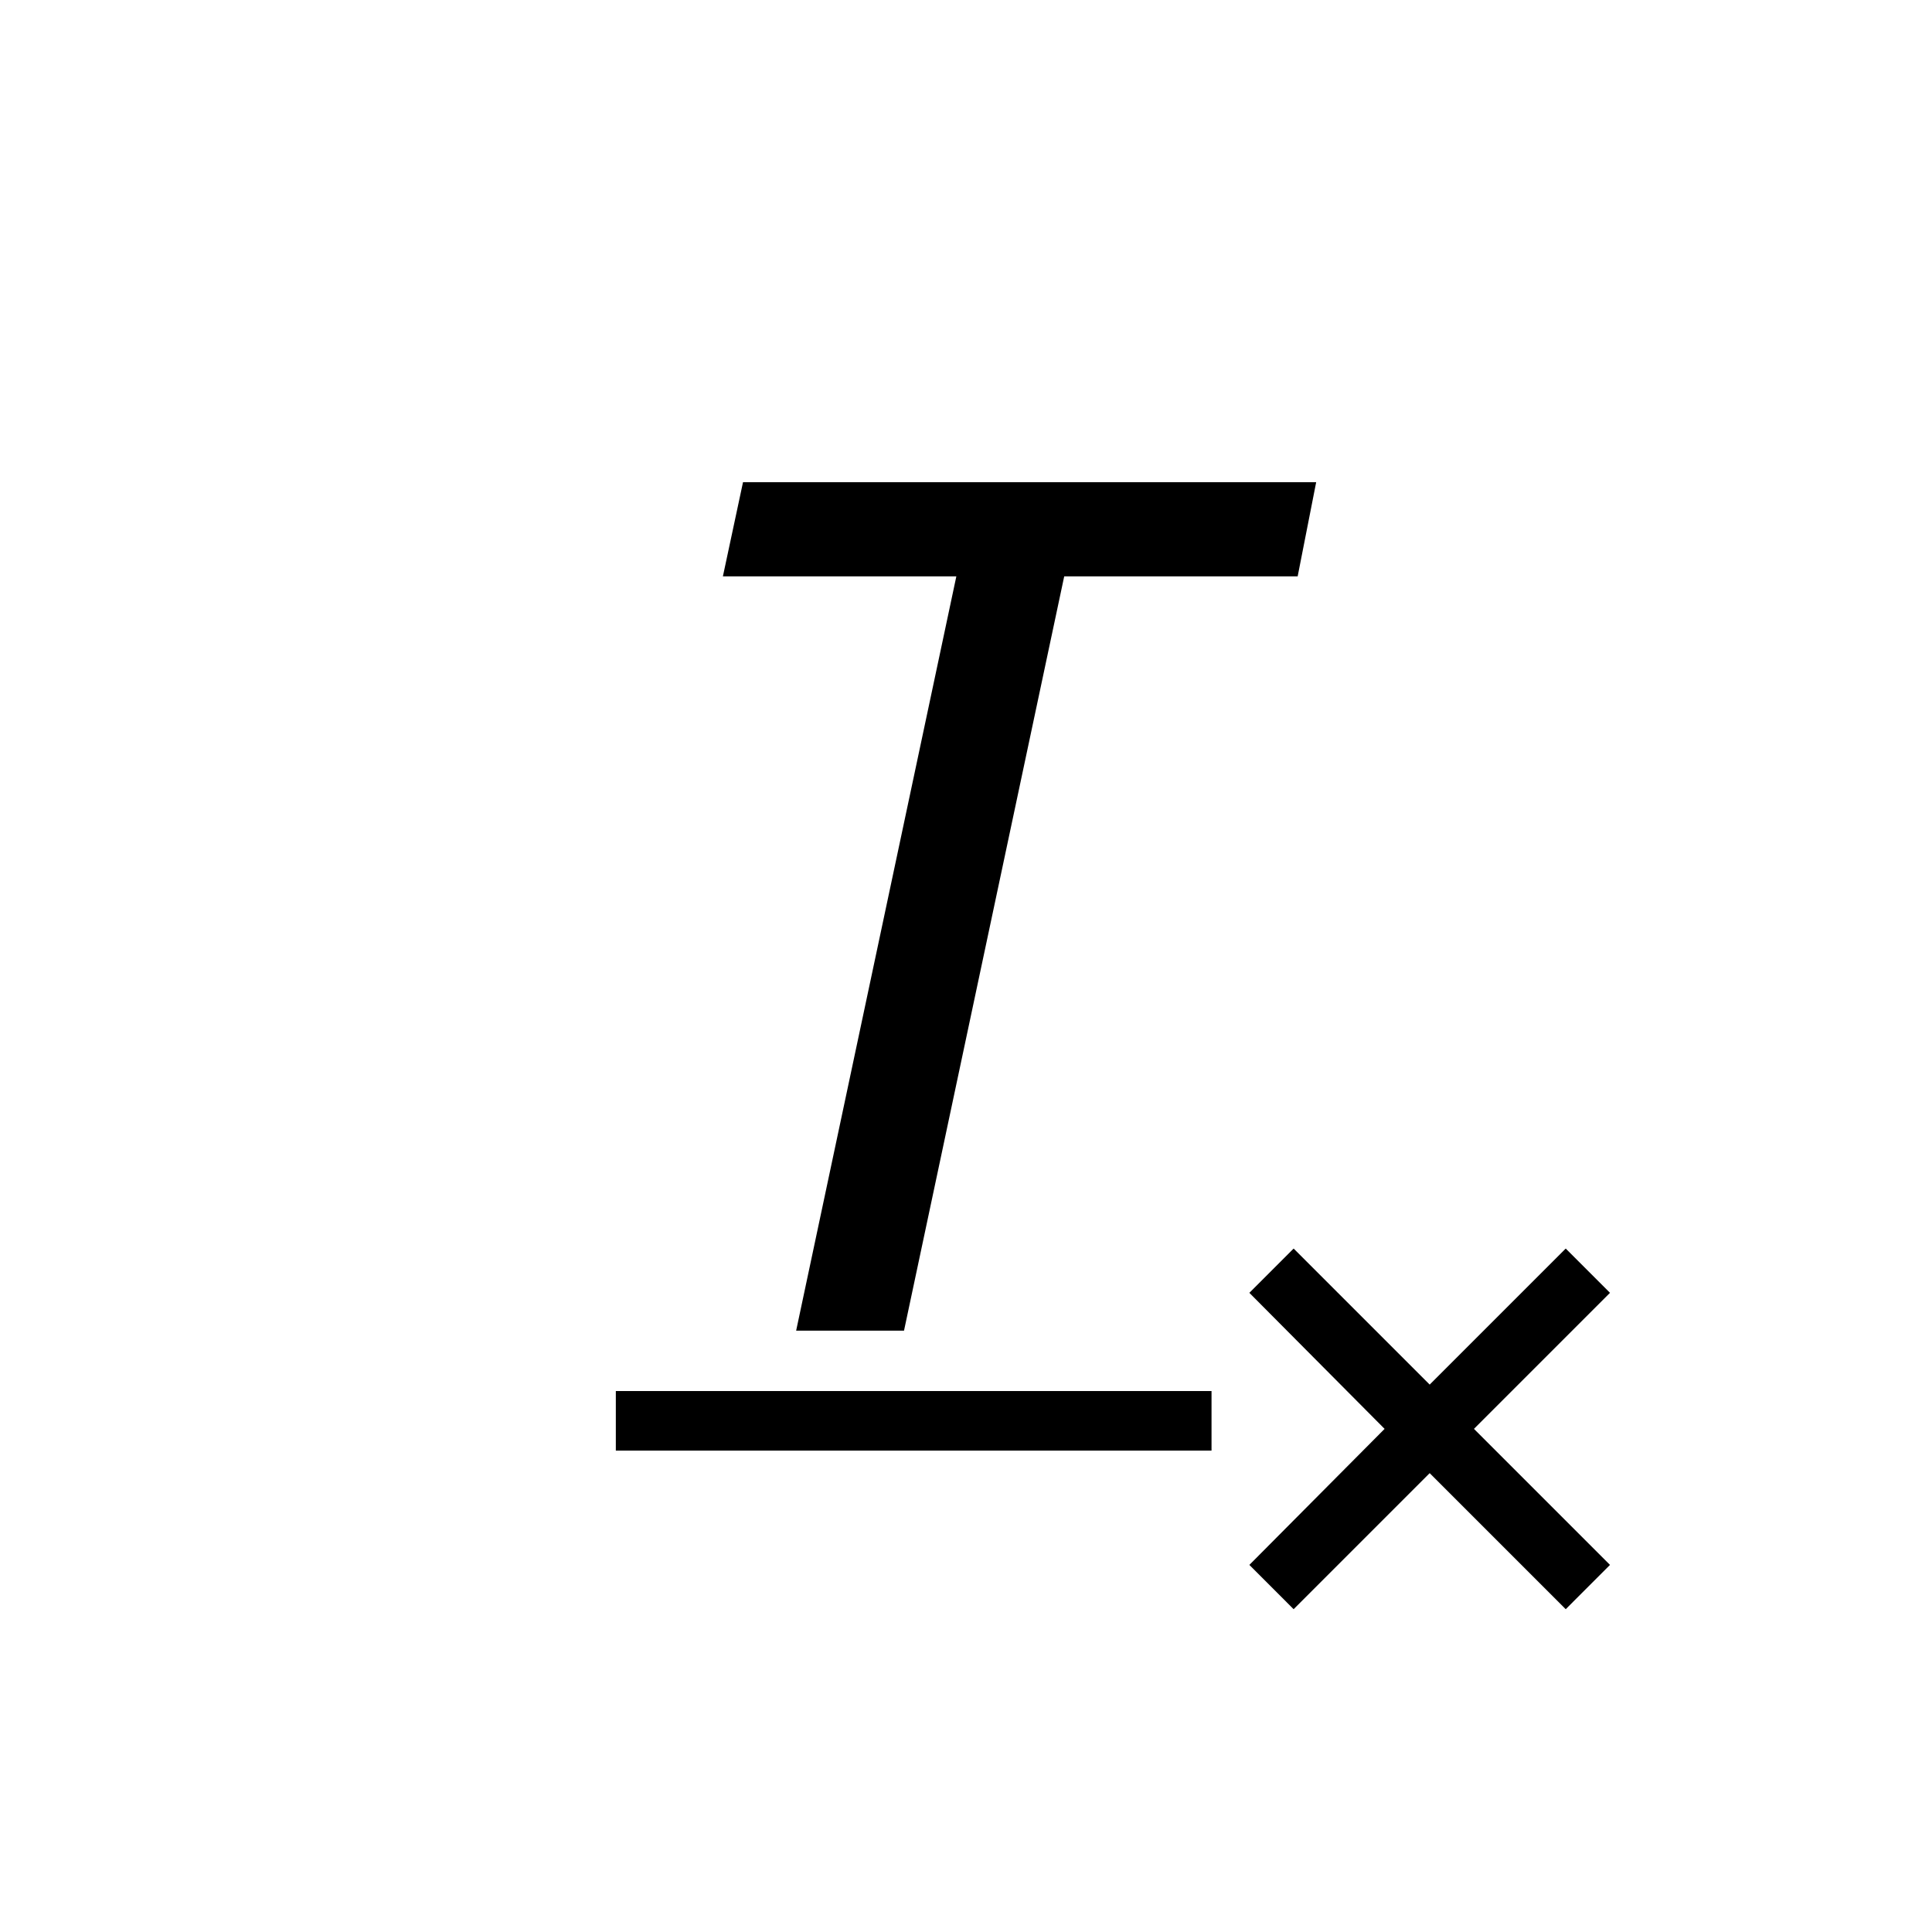
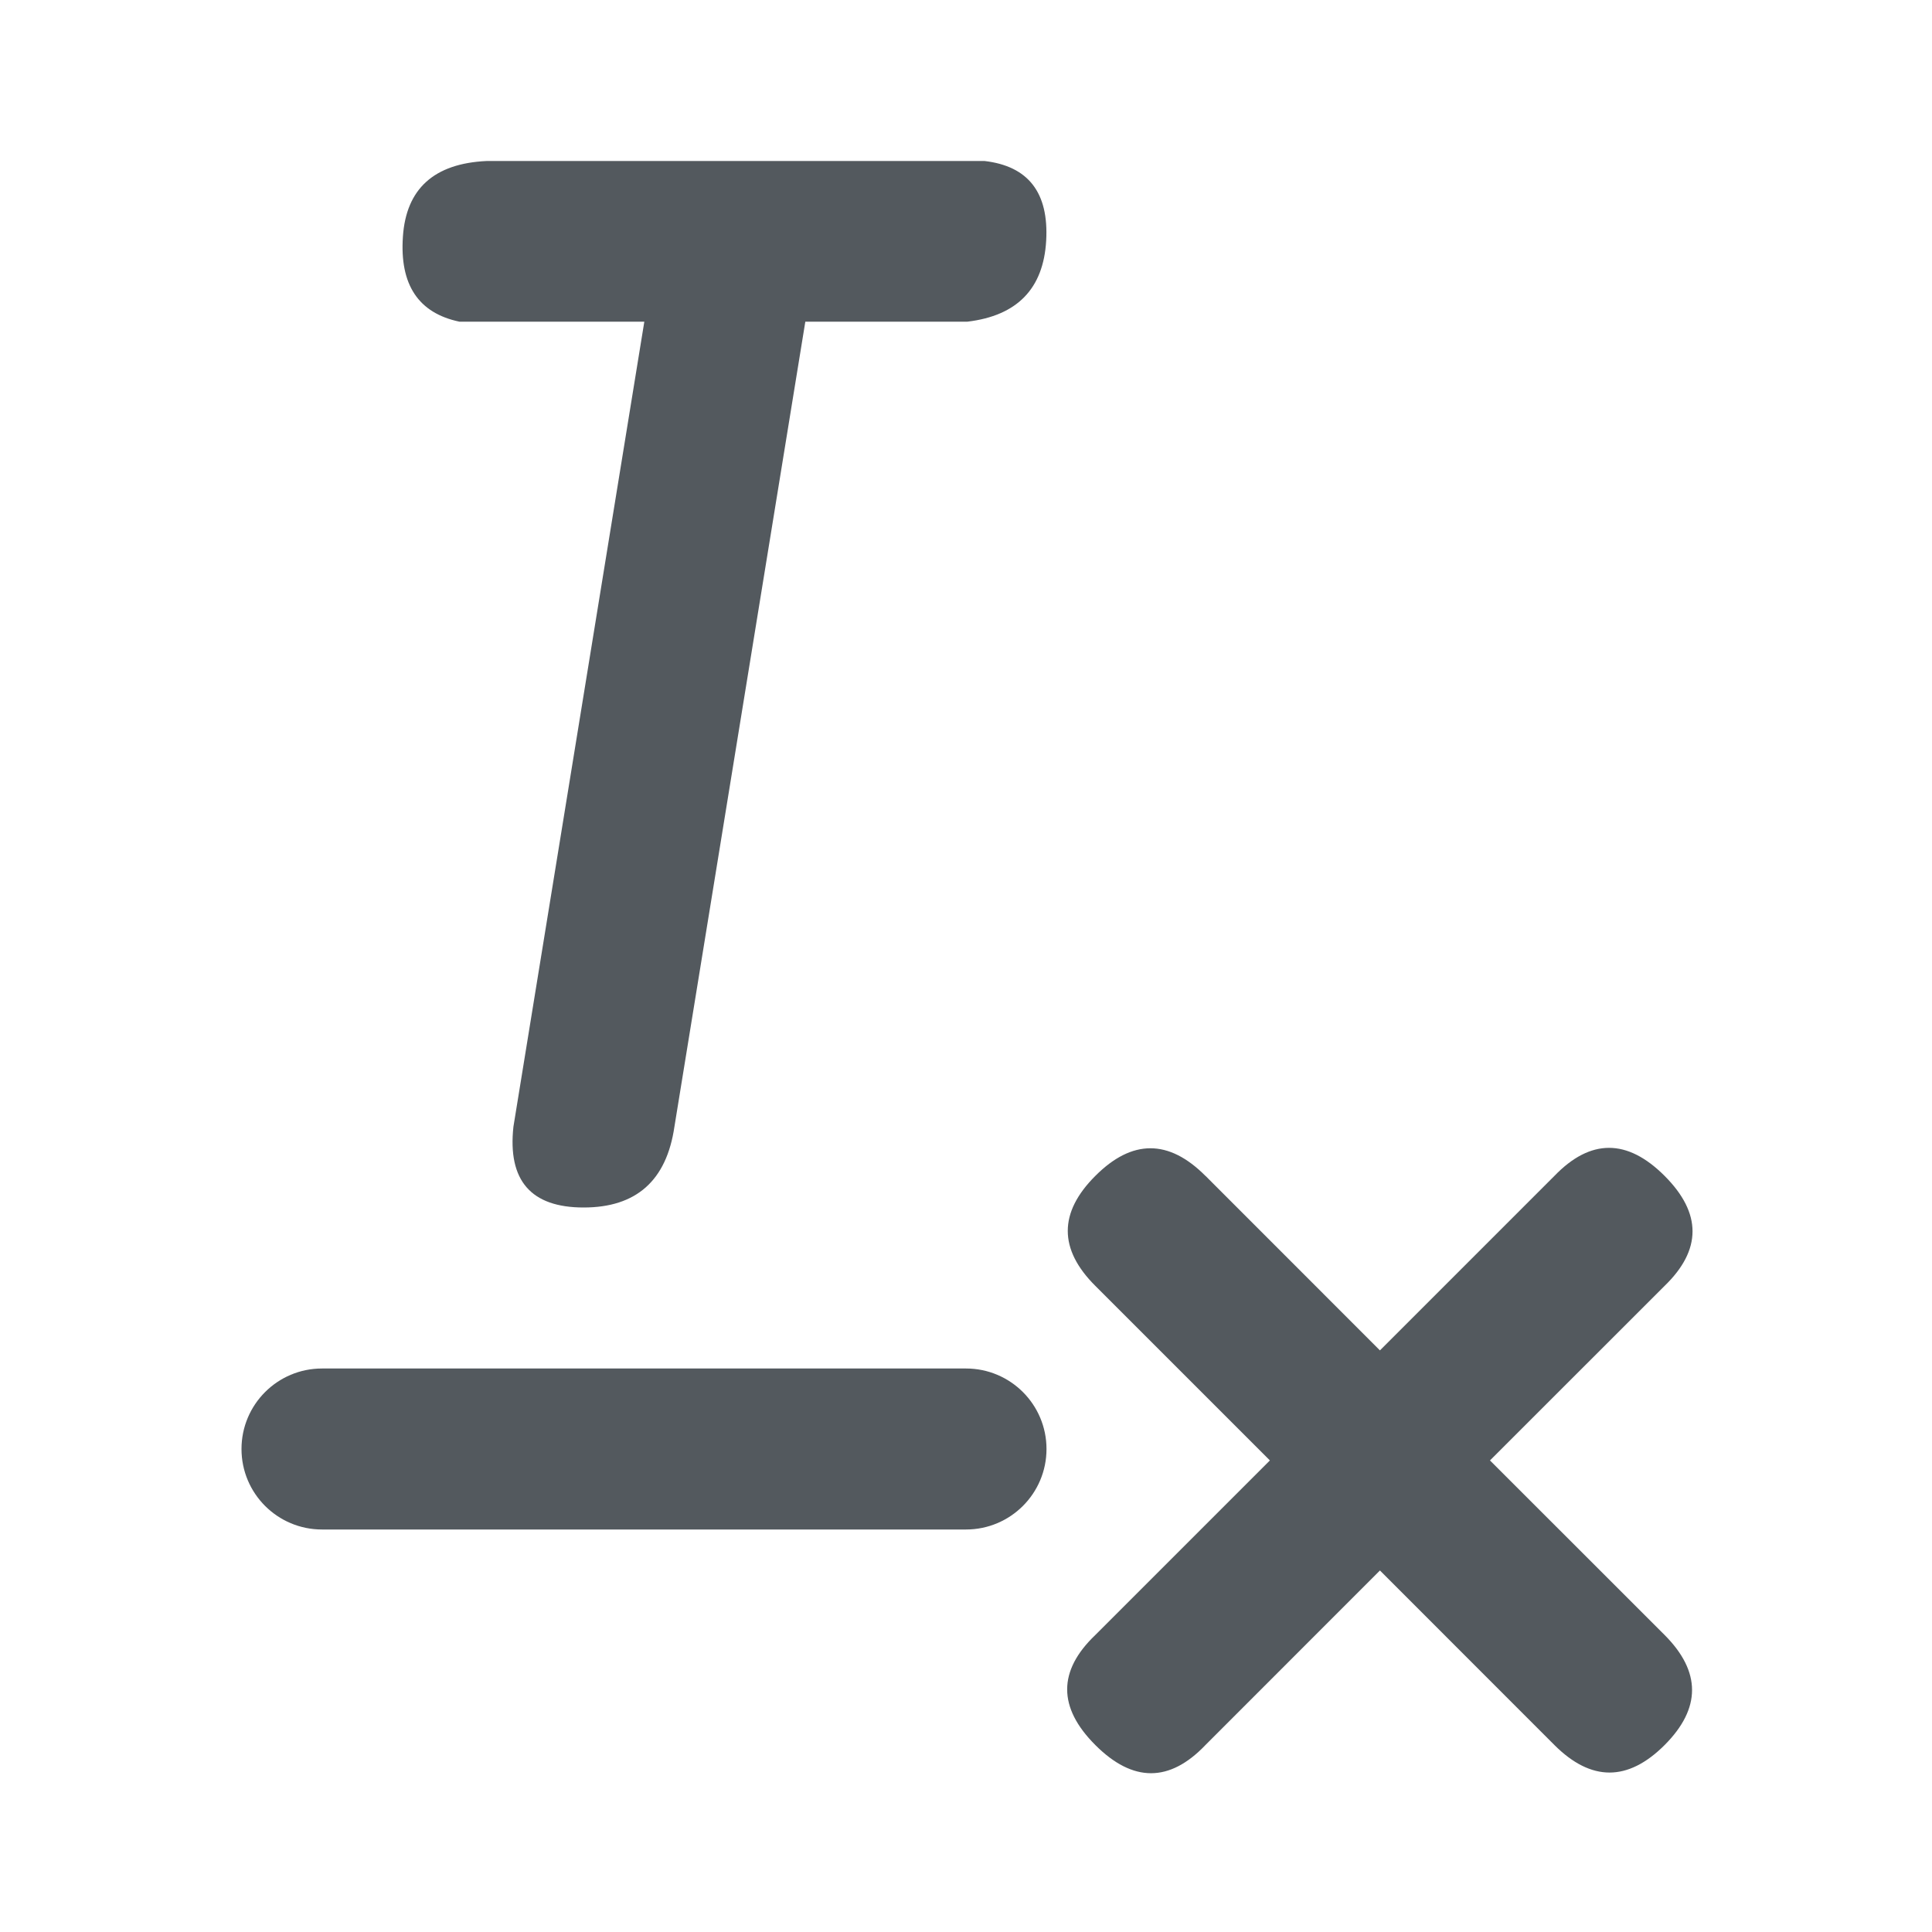
- <svg xmlns="http://www.w3.org/2000/svg" viewBox="0 0 24 24">
-   <g id="clear-format">
-     <g id="clear-format-2" data-name="clear-format">
-       <polygon points="20 16.06 19.45 15.51 17.76 17.2 16.07 15.51 15.52 16.06 17.2 17.75 15.52 19.44 16.07 19.99 17.76 18.3 19.45 19.99 20 19.44 18.31 17.75 20 16.06" />
-       <polygon points="9.89 16.53 11.23 16.53 13.22 7.16 16.12 7.16 16.35 5.99 9.23 5.99 8.98 7.16 11.88 7.16 9.89 16.53" />
-       <rect x="7.65" y="17.28" width="7.4" height="0.74" />
-     </g>
-   </g>
+ <svg xmlns="http://www.w3.org/2000/svg" width="24" height="24" viewBox="0 0 24 24">
+   <path fill="#53595E" fill-rule="evenodd" d="M4 17h8a1 1 0 0 1 0 2H4a1 1 0 0 1 0-2zm4.378-3.004C8.28 14.666 7.904 15 7.25 15c-.654 0-.945-.335-.872-1.004l1.626-10H5.707c-.51-.107-.743-.46-.702-1.056.04-.596.388-.91 1.042-.94h6.183c.544.063.8.393.766.99-.034.596-.36.932-.979 1.006h-2.013l-1.626 10zm6.596.61l2.168 2.169 2.168-2.168c.448-.464.904-.464 1.368 0 .463.463.463.919 0 1.367l-2.169 2.168 2.169 2.168c.455.456.455.912 0 1.368-.456.455-.912.455-1.368 0l-2.168-2.169-2.168 2.169c-.445.466-.901.466-1.367 0-.467-.467-.467-.922 0-1.368l2.168-2.168-2.168-2.168c-.457-.455-.457-.911 0-1.367.456-.457.912-.457 1.367 0z" />
</svg>
